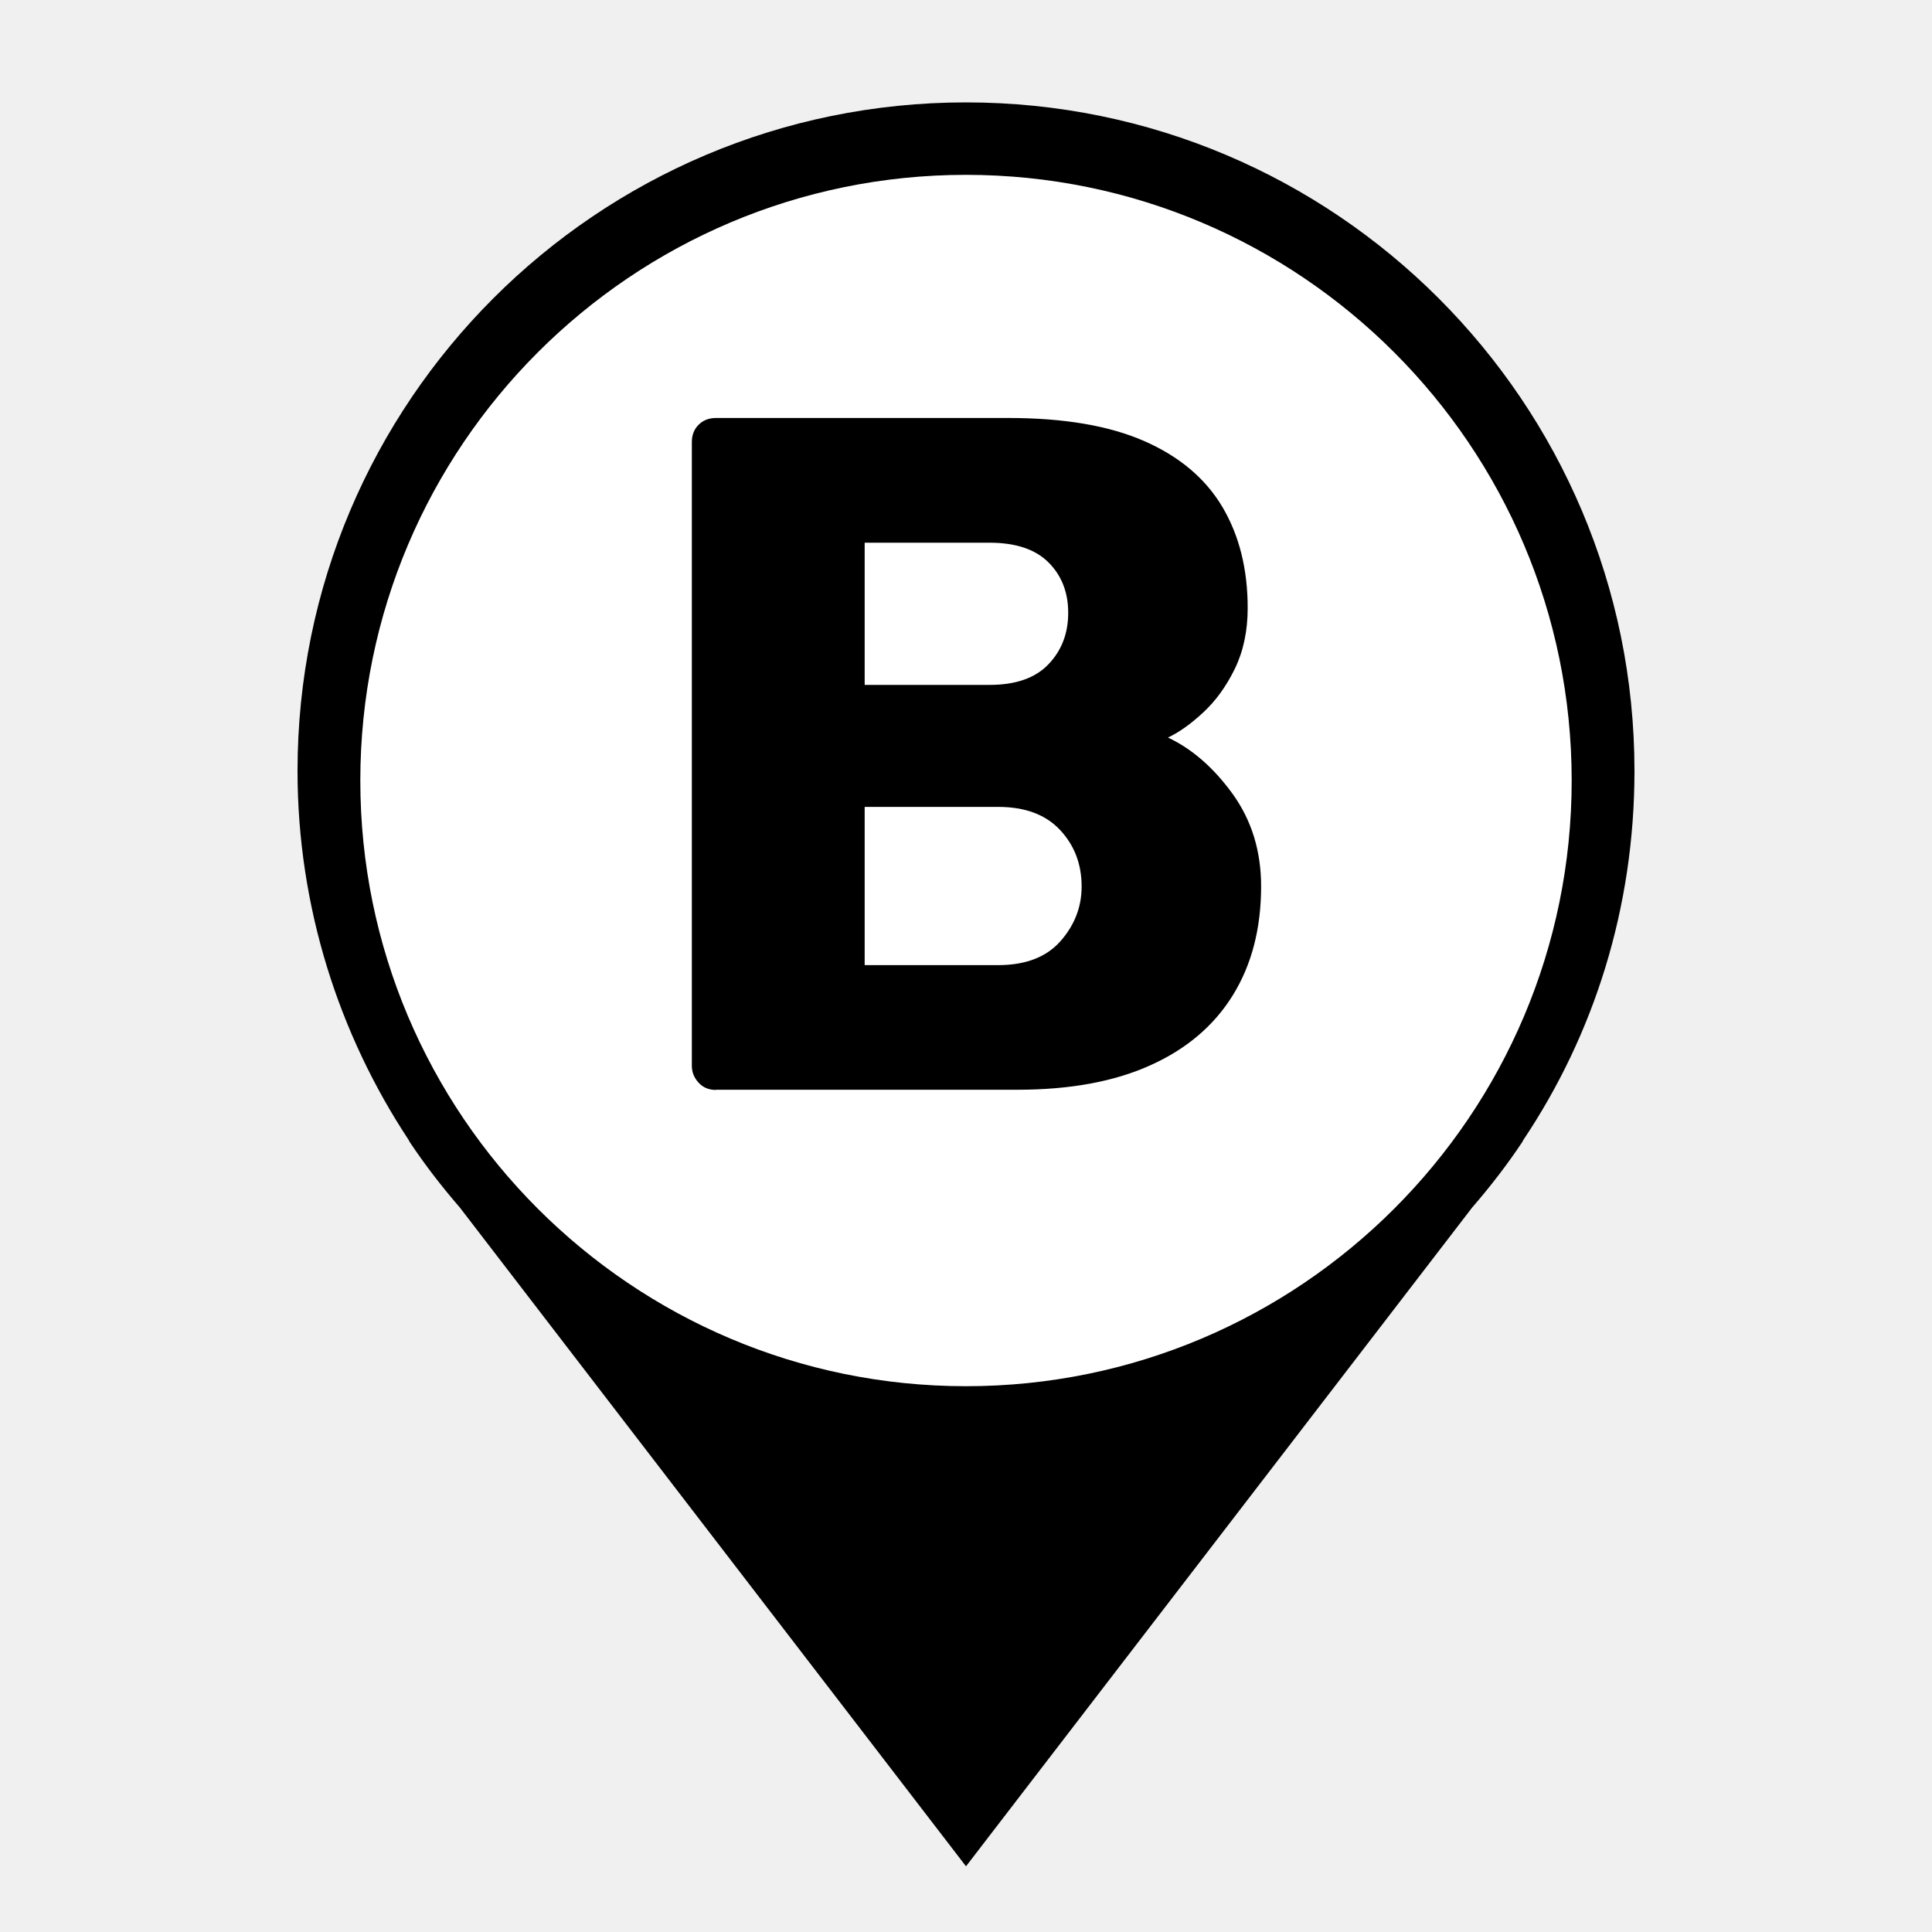
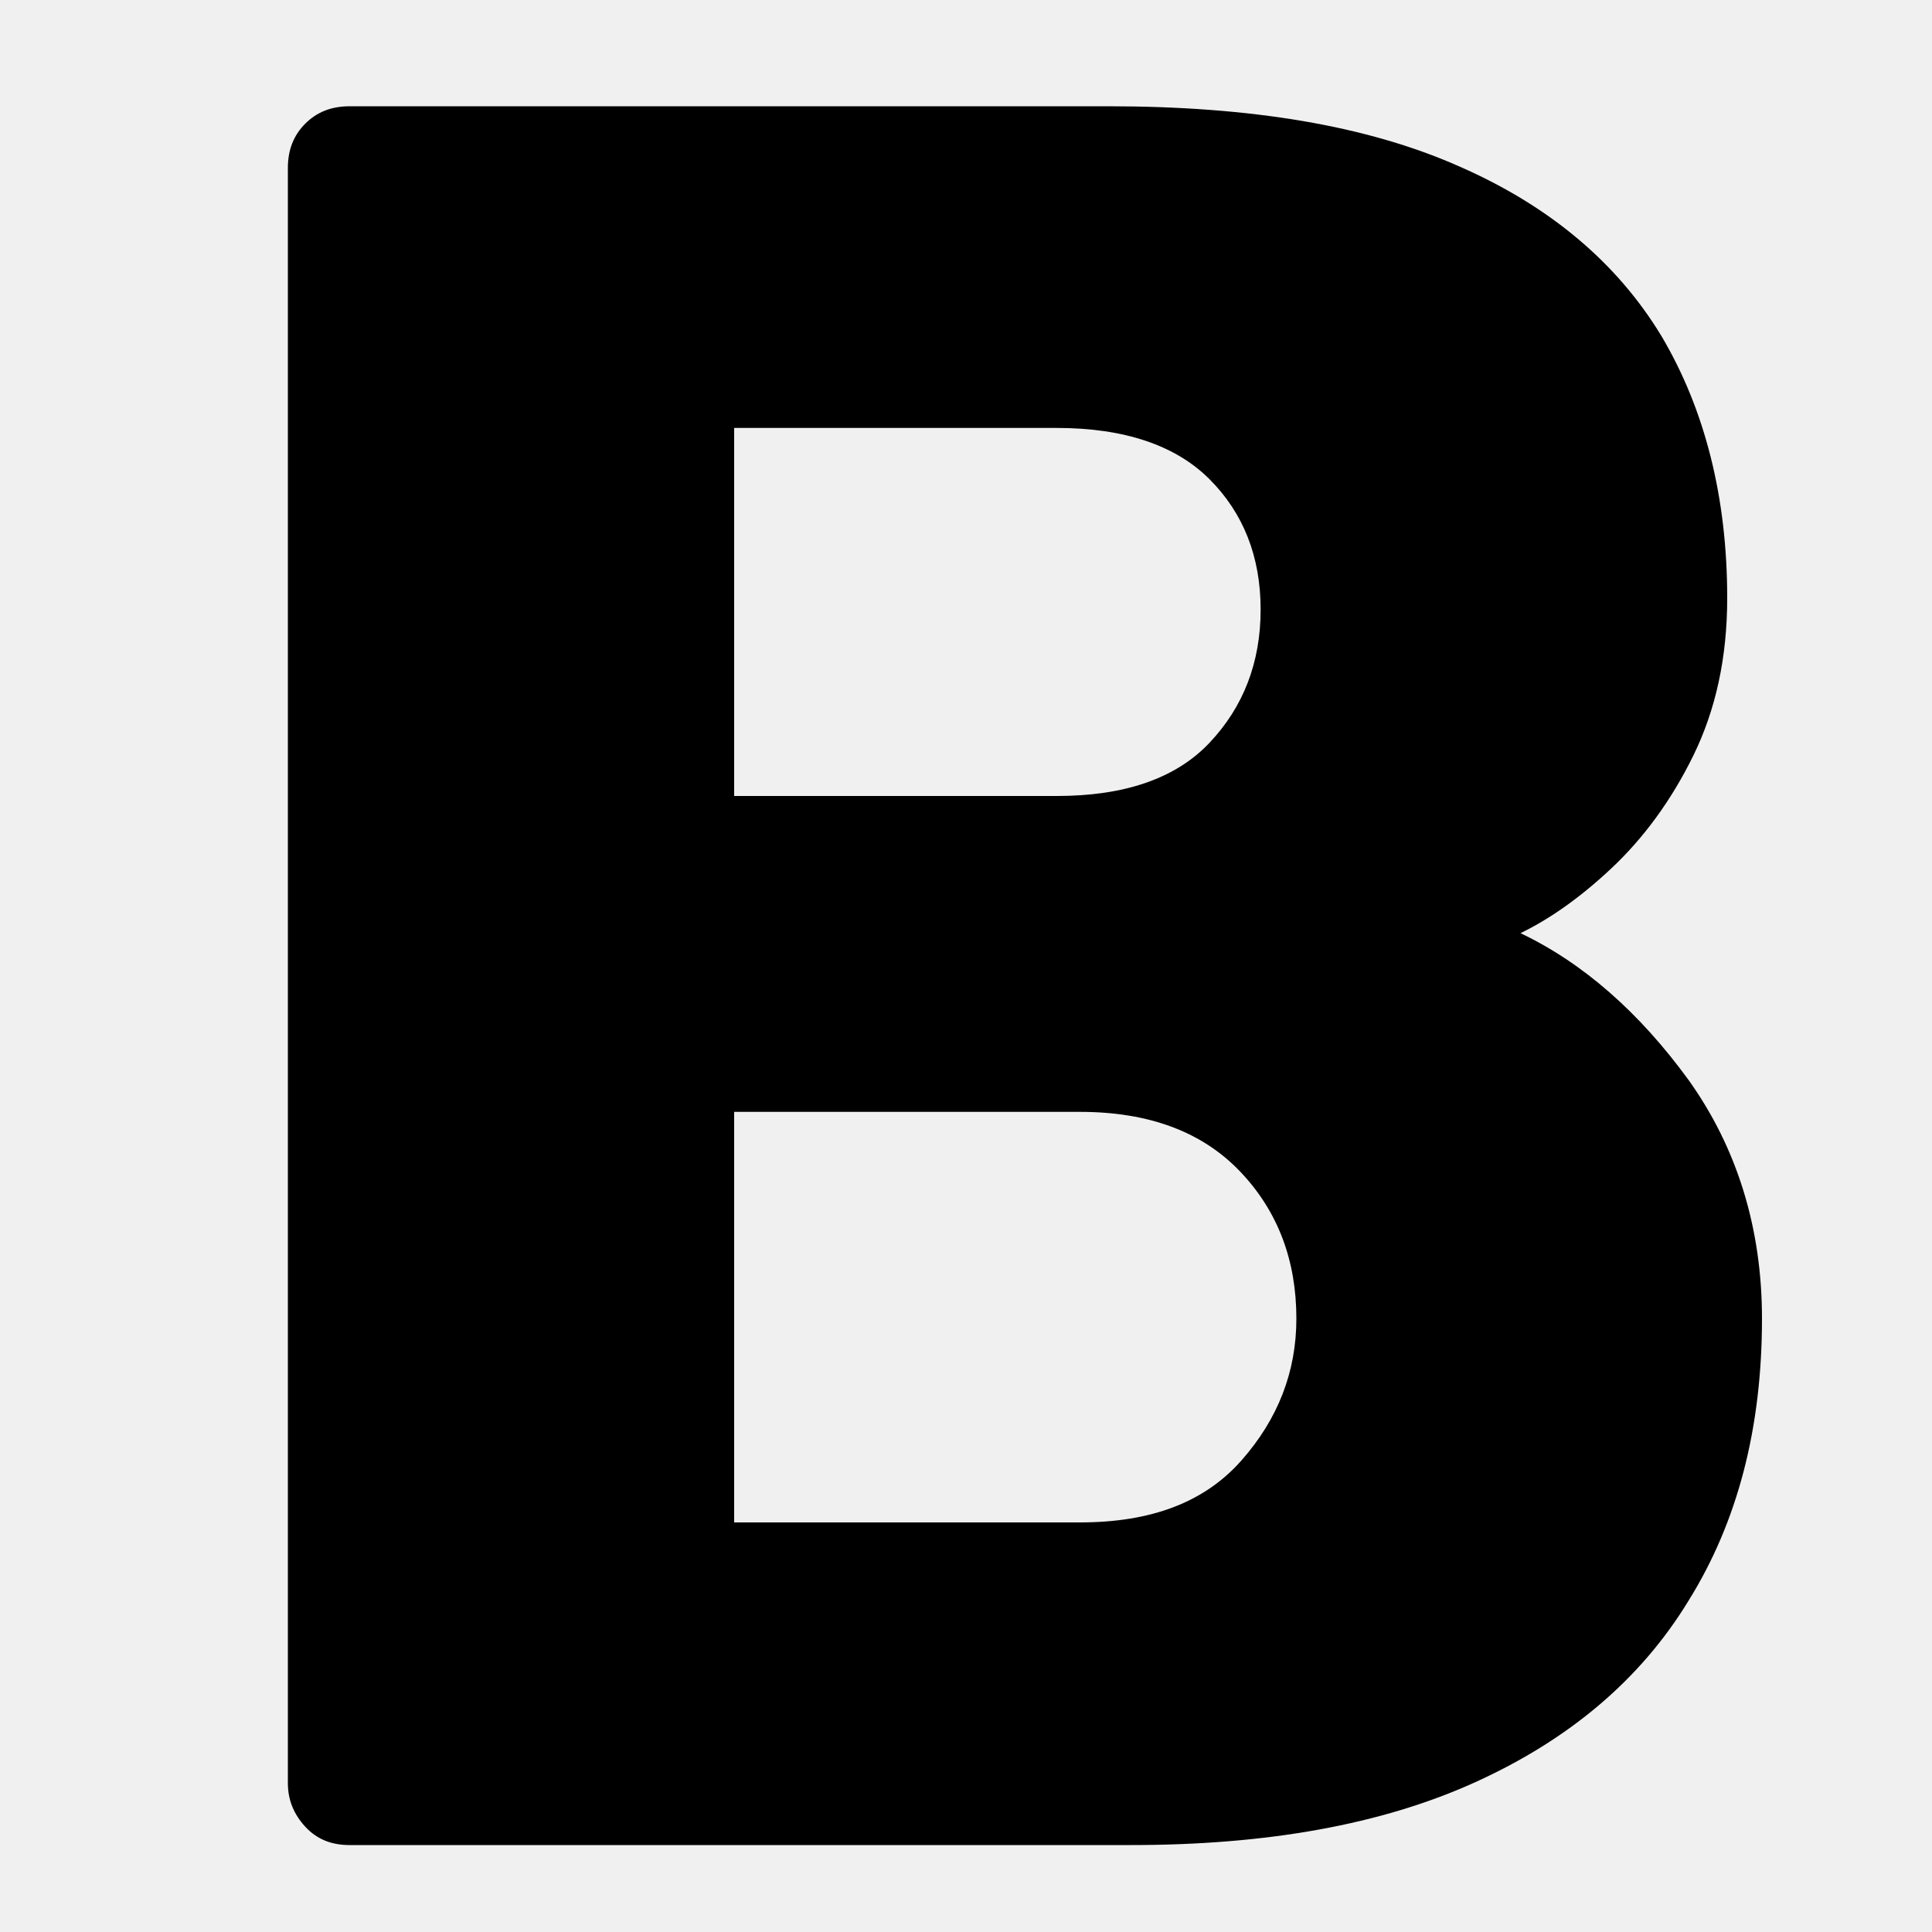
<svg xmlns="http://www.w3.org/2000/svg" version="1.1" id="Layer_1" x="0px" y="0px" viewBox="0 0 200 200" style="enable-background:new 0 0 200 200;" xml:space="preserve">
-   <style type="text/css">
-     .primary{fill:#000000;}
-     .pinFill{fill:#FFFFFF;}
- </style>
  <g>
-     <path id="pin" class="primary" d="M169.2,79.8c0-38.2-31-69.2-69.2-69.2s-69.2,31-69.2,69.2c0,14.1,4.3,27.3,11.5,38.2h0l0.1,0.2   c1.6,2.4,3.3,4.6,5.2,6.8l52.4,68.2l52.4-68.2c1.9-2.2,3.6-4.4,5.2-6.8l0.1-0.2h0C165,107.1,169.2,94,169.2,79.8L169.2,79.8z" />
-     <path id="pinFill" class="pinFill" d="M100,143.5c-34.6,0-62.7-28.1-62.7-62.7S65.4,18.1,100,18.1s62.7,28.1,62.7,62.7   S134.6,143.5,100,143.5L100,143.5z" />
-   </g>
-   <g>
-     <path id="number" class="primary" d="M74.11,112.83c-0.73,0-1.33-0.25-1.79-0.75s-0.7-1.08-0.7-1.74V45.76c0-0.73,0.23-1.32,0.7-1.79   c0.46-0.46,1.06-0.7,1.79-0.7h30.31c5.7,0,10.37,0.79,14.01,2.38s6.34,3.86,8.1,6.81c1.75,2.95,2.63,6.44,2.63,10.48   c0,2.38-0.45,4.49-1.34,6.31s-1.99,3.33-3.28,4.52s-2.5,2.05-3.63,2.58c2.52,1.19,4.75,3.15,6.71,5.86   c1.95,2.72,2.93,5.9,2.93,9.54c0,4.37-0.98,8.13-2.93,11.28c-1.95,3.15-4.8,5.57-8.54,7.25c-3.74,1.69-8.33,2.53-13.76,2.53H74.11   V112.83z M89.51,70.9h12.92c2.72,0,4.75-0.71,6.11-2.14c1.36-1.42,2.04-3.2,2.04-5.32c0-2.12-0.68-3.86-2.04-5.22   s-3.4-2.04-6.11-2.04H89.51V70.9z M89.51,99.91h13.81c2.85,0,5-0.83,6.46-2.48c1.46-1.66,2.19-3.54,2.19-5.66   c0-2.32-0.75-4.27-2.24-5.86c-1.49-1.59-3.63-2.38-6.41-2.38H89.51V99.91z" />
+     <path id="number" class="primary" d="M36.2,191c-1.9,0-3.4-0.6-4.6-1.9c-1.2-1.3-1.8-2.8-1.8-4.5V17.4c0-1.9,0.6-3.4,1.8-4.6   c1.2-1.2,2.7-1.8,4.6-1.8h78.5c14.8,0,26.8,2,36.3,6.2c9.4,4.1,16.4,10,21,17.6c4.5,7.6,6.8,16.7,6.8,27.1c0,6.2-1.2,11.6-3.5,16.3   c-2.3,4.7-5.2,8.6-8.5,11.7c-3.3,3.1-6.5,5.3-9.4,6.7c6.5,3.1,12.3,8.2,17.4,15.2c5,7,7.6,15.3,7.6,24.7c0,11.3-2.5,21-7.6,29.2   c-5,8.2-12.4,14.4-22.1,18.8c-9.7,4.4-21.6,6.5-35.6,6.5L36.2,191L36.2,191z M76,82.4h33.4c7,0,12.3-1.8,15.8-5.5   c3.5-3.7,5.3-8.3,5.3-13.8c0-5.5-1.8-10-5.3-13.5c-3.5-3.5-8.8-5.3-15.8-5.3H76V82.4z M76,157.6h35.8c7.4,0,12.9-2.1,16.7-6.4   c3.8-4.3,5.7-9.2,5.7-14.7c0-6-1.9-11.1-5.8-15.2c-3.9-4.1-9.4-6.2-16.6-6.2H76V157.6z" />
  </g>
</svg>
